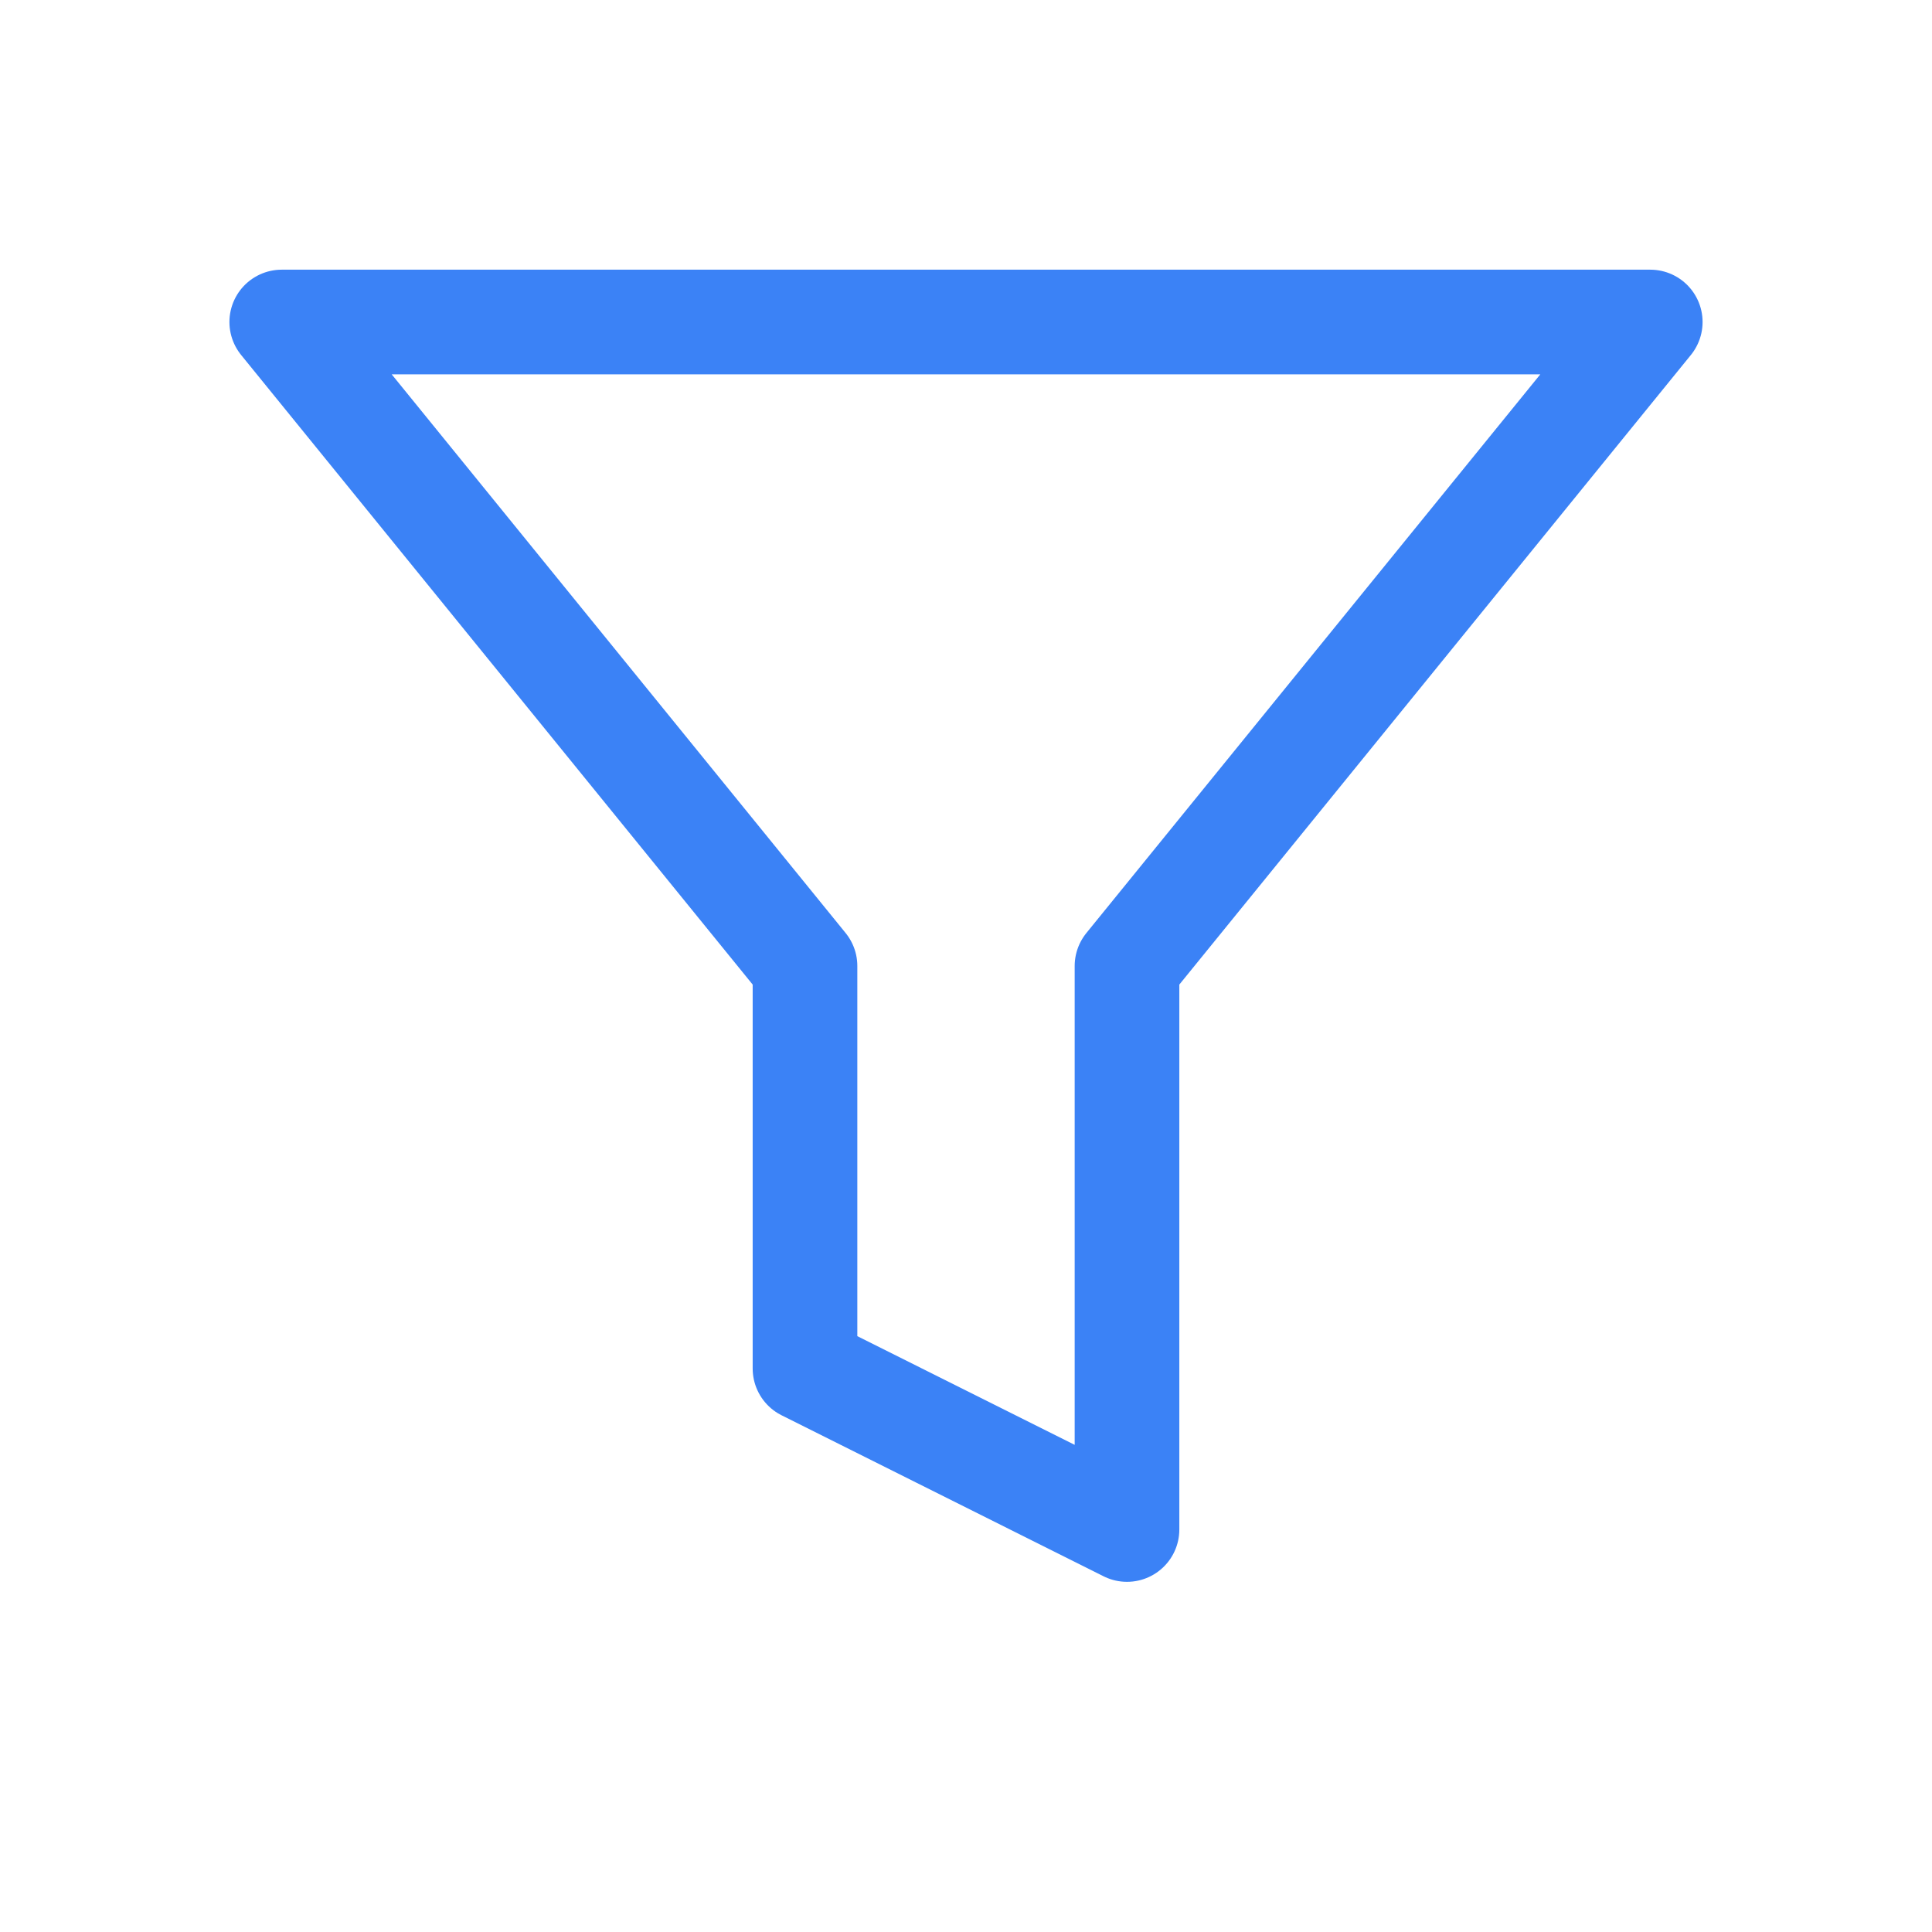
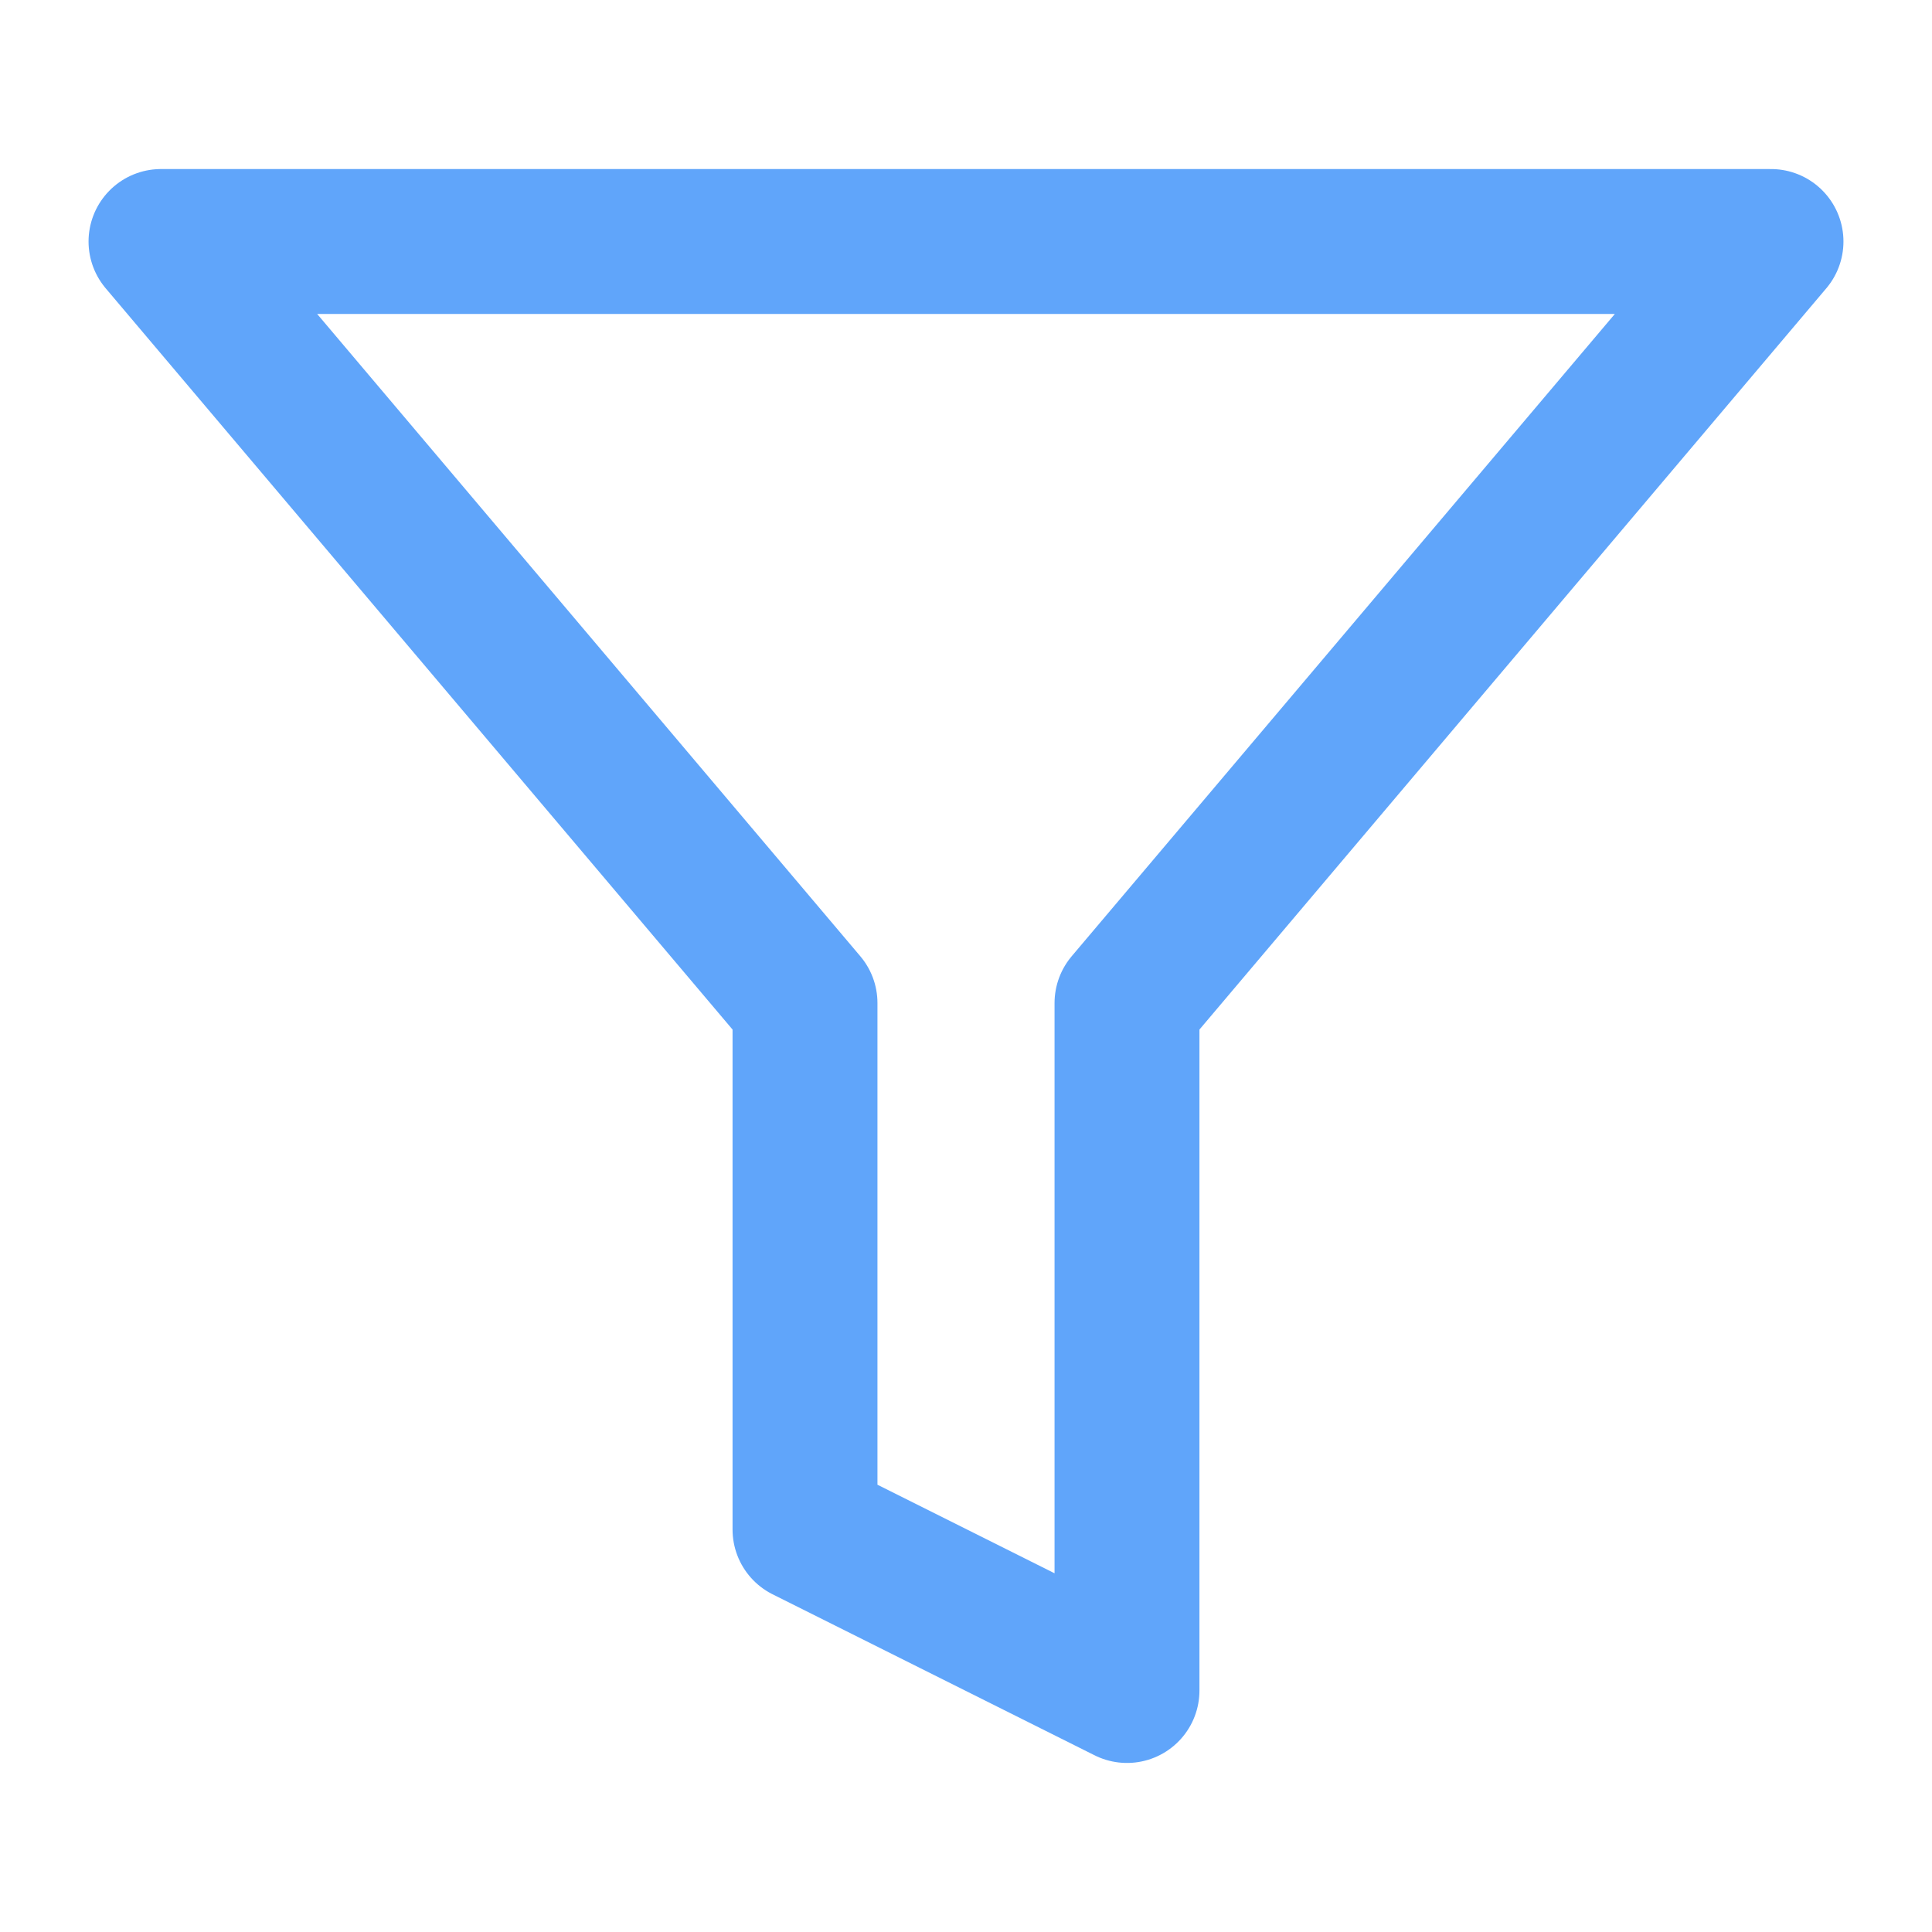
- <svg xmlns="http://www.w3.org/2000/svg" width="48" height="48" viewBox="0 0 48 48">
-   <g fill="none" stroke="#3B82F6" stroke-width="2.6" stroke-linecap="round" stroke-linejoin="round">
-     <path d="M7 8 H41 L28 24 V38 L20 34 V24 Z" stroke-linejoin="round" />
-   </g>
+ <svg xmlns="http://www.w3.org/2000/svg" viewBox="0 0 24 24" fill="none" stroke="#60A5FA" stroke-width="1.8" stroke-linecap="round" stroke-linejoin="round">
+   <polygon points="22 3 2 3 10 12.46 10 19 14 21 14 12.46 22 3" />
</svg>
